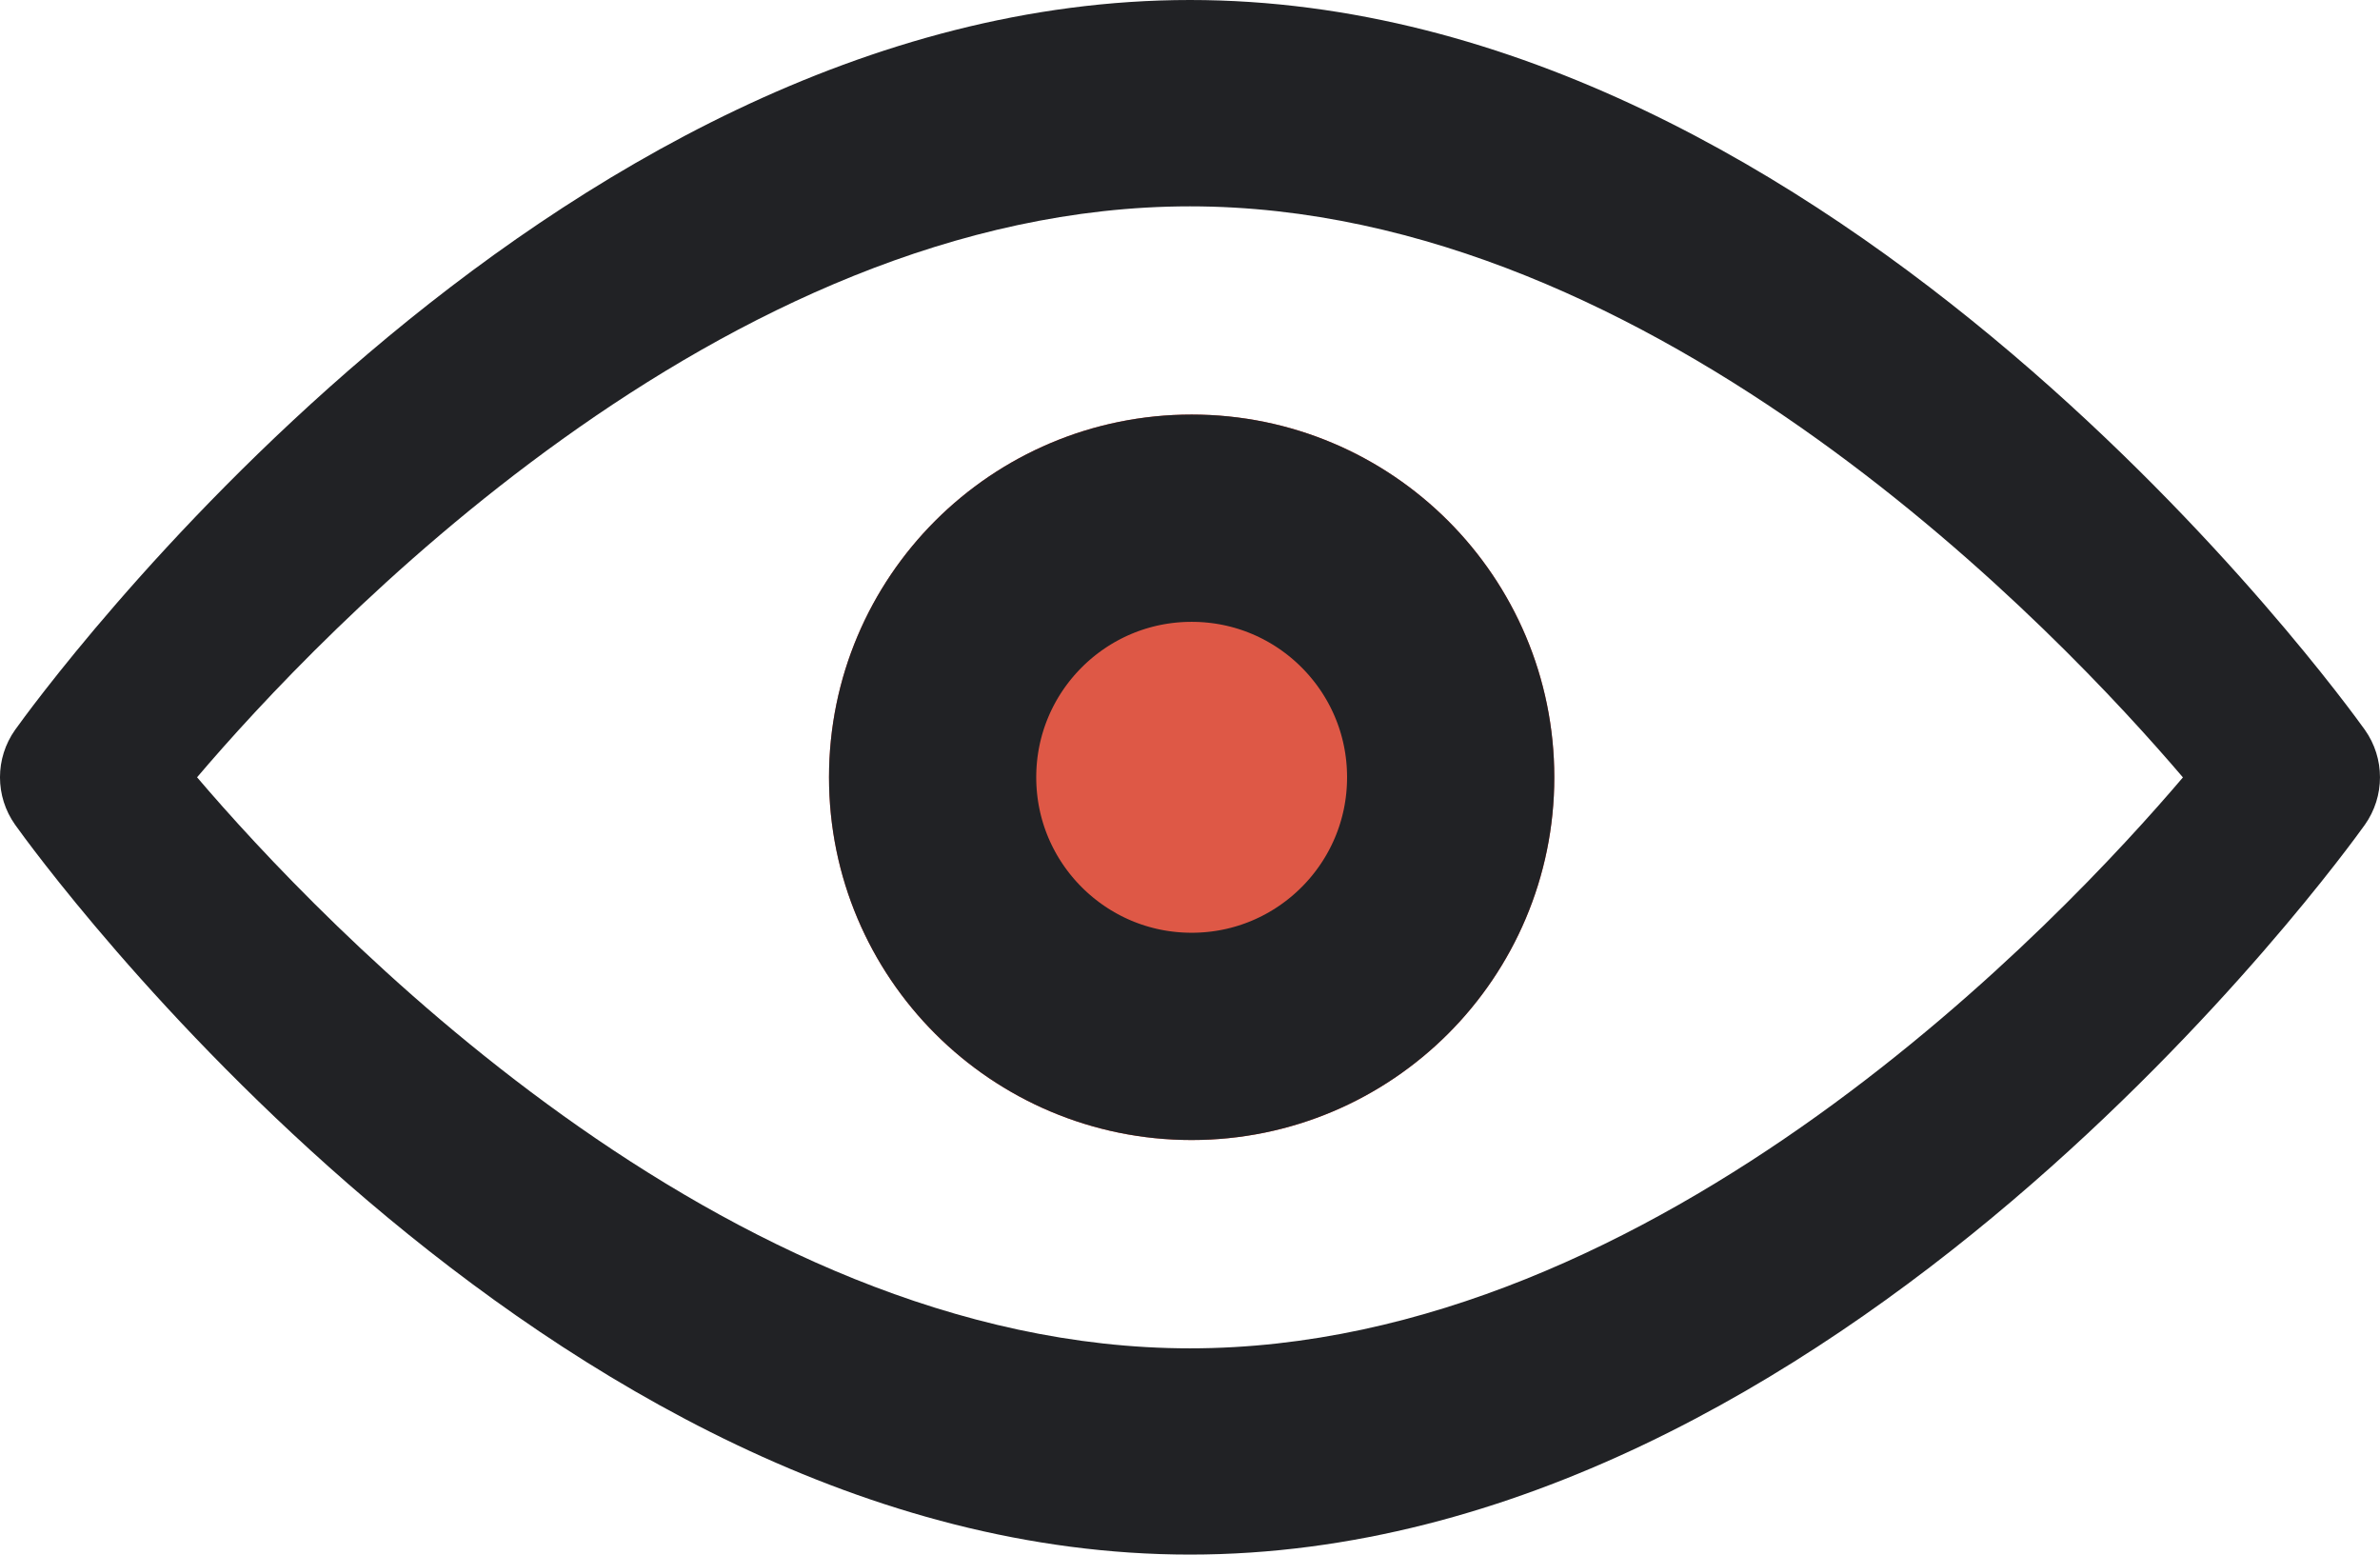
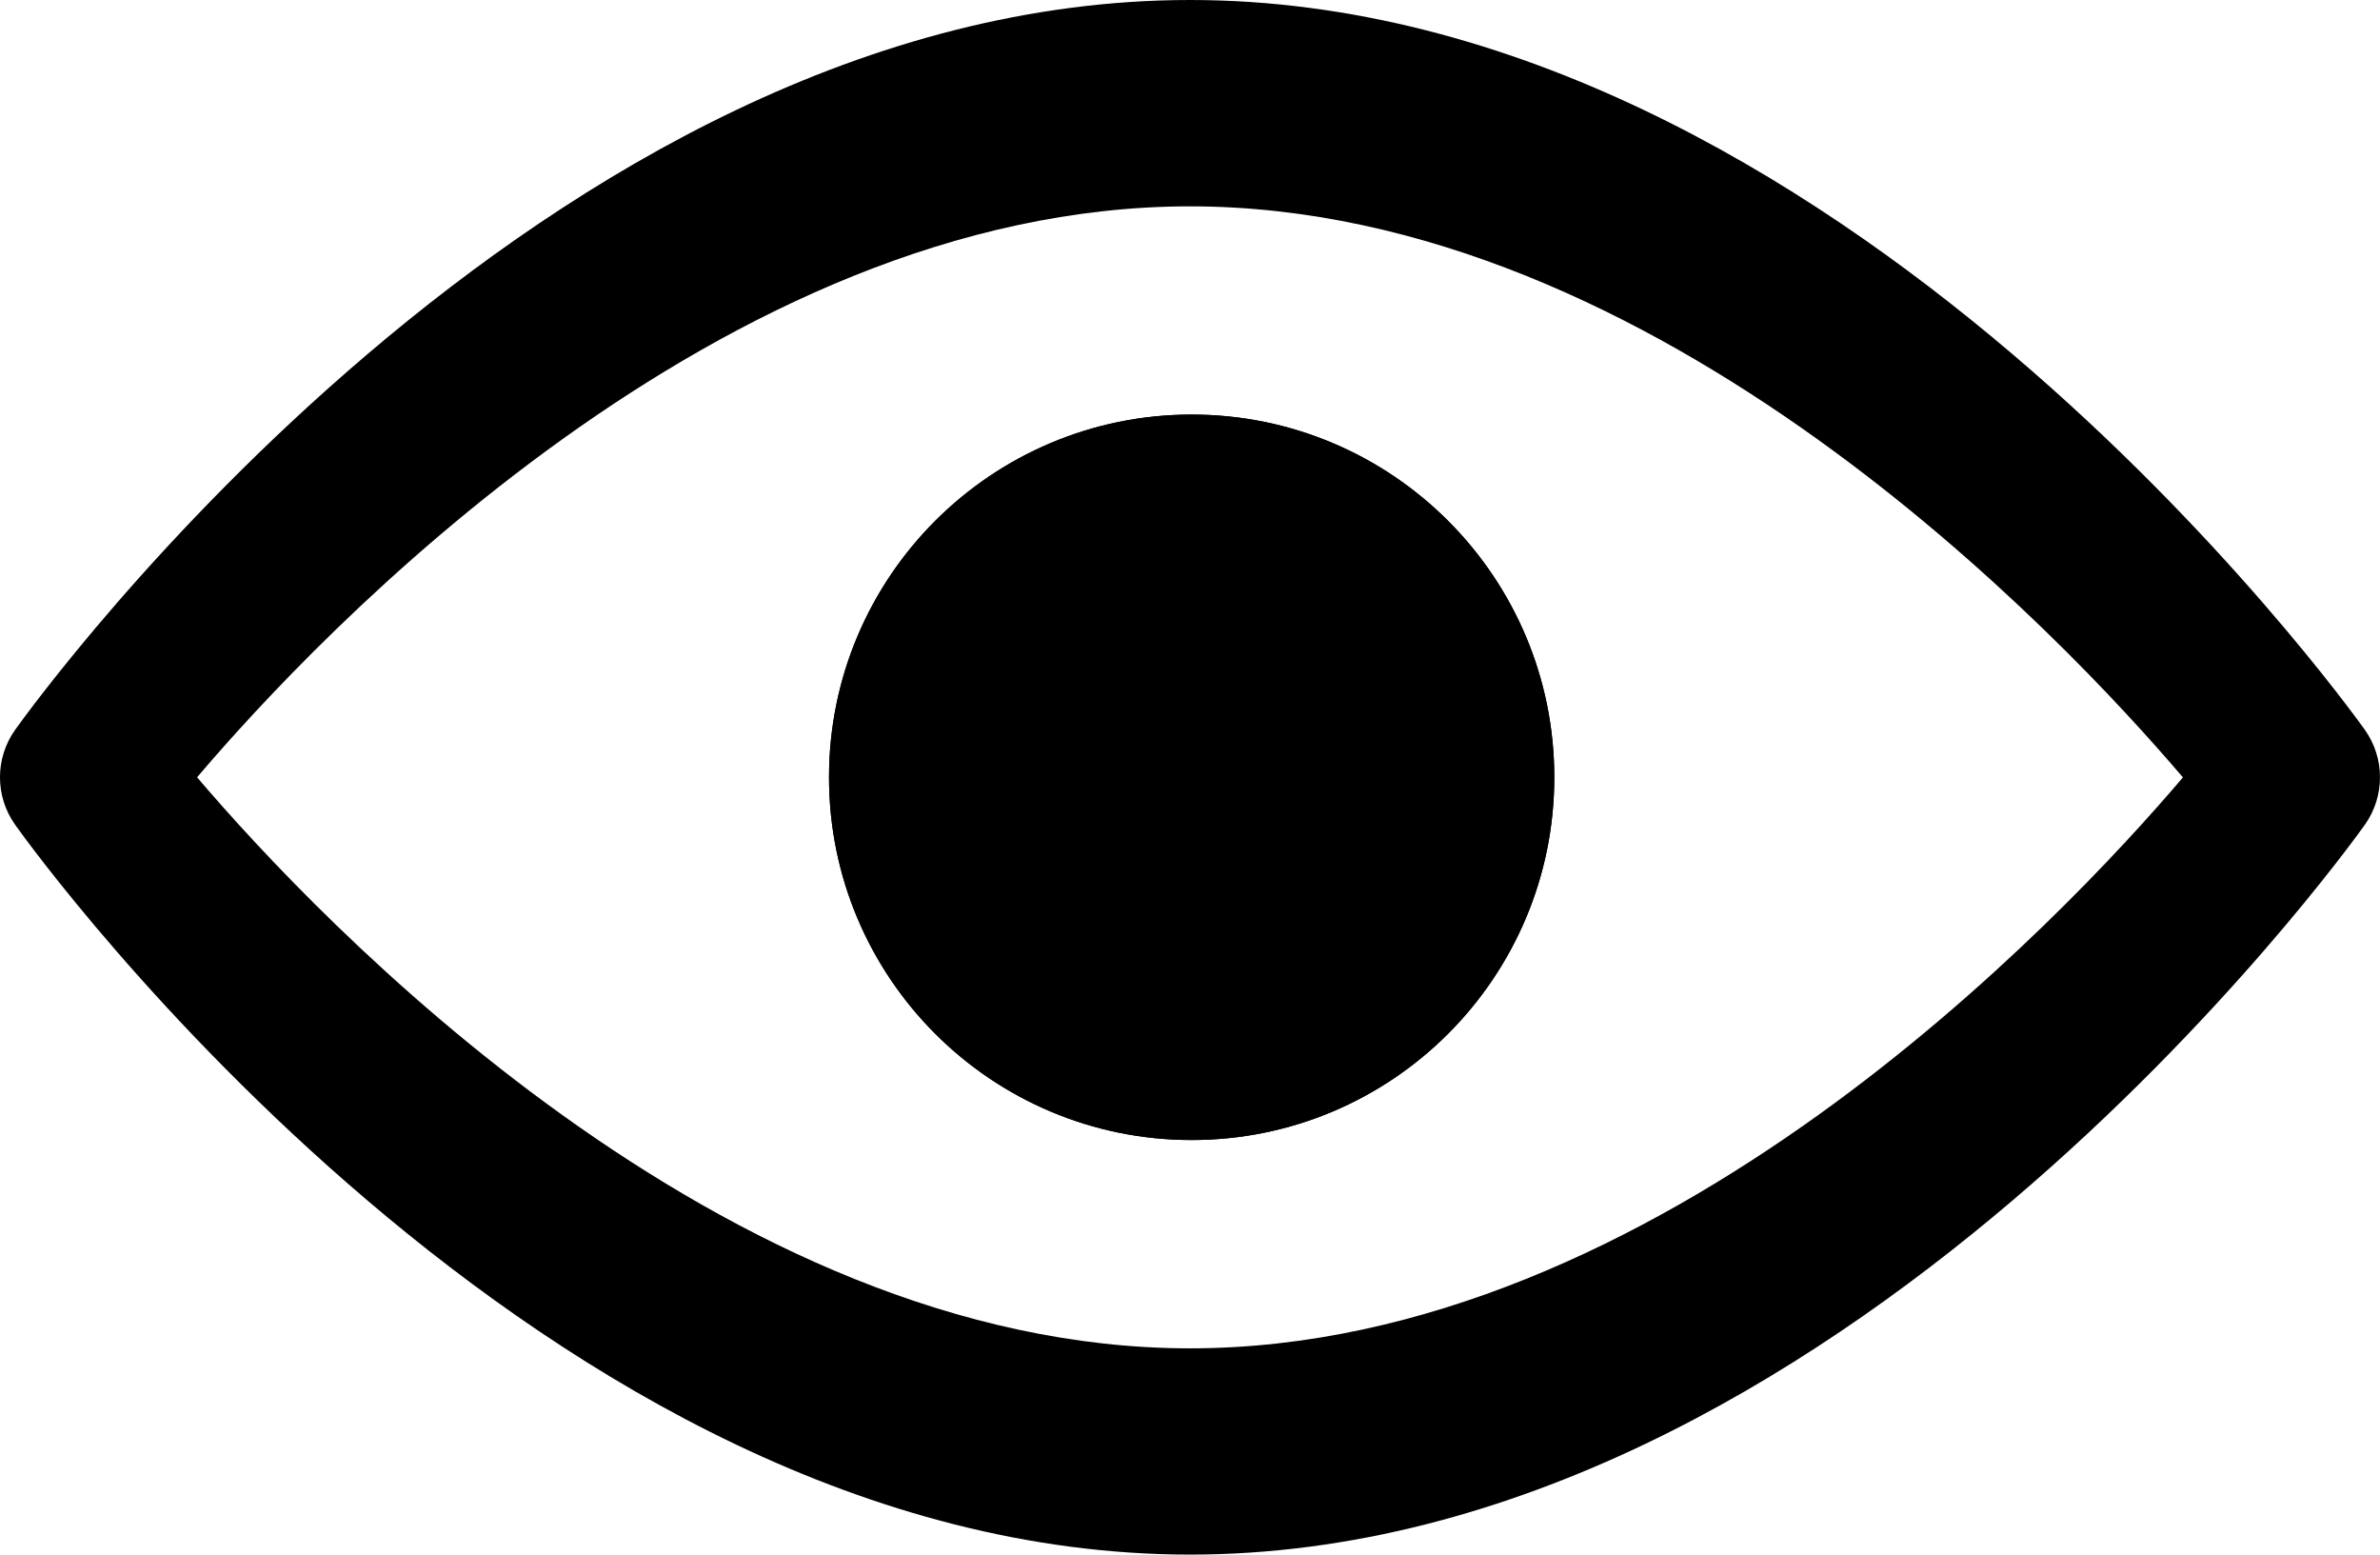
<svg xmlns="http://www.w3.org/2000/svg" width="22.97" height="15">
  <g id="Group_1" data-name="Group 1" transform="translate(-4003.999 -226)">
-     <path id="Forma_1" data-name="Forma 1" d="M4026.823 233.042c-.206-.287-5.095-7.042-11.339-7.042s-11.134 6.755-11.339 7.042a.791.791 0 000 .916c.205.288 5.094 7.042 11.339 7.042s11.134-6.755 11.339-7.042a.792.792 0 000-.916zm-11.339 5.968c-4.515 0-8.426-4.153-9.583-5.51 1.156-1.359 5.059-5.509 9.583-5.509s8.425 4.152 9.583 5.51c-1.155 1.358-5.058 5.509-9.583 5.509z" fill="#212225" />
-     <g id="Эллипс_968" data-name="Эллипс 968" transform="translate(4012 230)" fill="#de5846" stroke="#212225" stroke-width="2">
+     <path id="Forma_1" data-name="Forma 1" d="M4026.823 233.042c-.206-.287-5.095-7.042-11.339-7.042s-11.134 6.755-11.339 7.042a.791.791 0 000 .916c.205.288 5.094 7.042 11.339 7.042s11.134-6.755 11.339-7.042a.792.792 0 000-.916zm-11.339 5.968c-4.515 0-8.426-4.153-9.583-5.51 1.156-1.359 5.059-5.509 9.583-5.509s8.425 4.152 9.583 5.51c-1.155 1.358-5.058 5.509-9.583 5.509z" fill="currentColor" />
+     <g id="Эллипс_968" data-name="Эллипс 968" transform="translate(4012 230)" fill="currentColor" stroke="currentColor" stroke-width="2">
      <circle cx="3.5" cy="3.5" r="3.5" stroke="none" />
      <circle cx="3.5" cy="3.5" r="2.5" fill="none" />
    </g>
  </g>
</svg>
